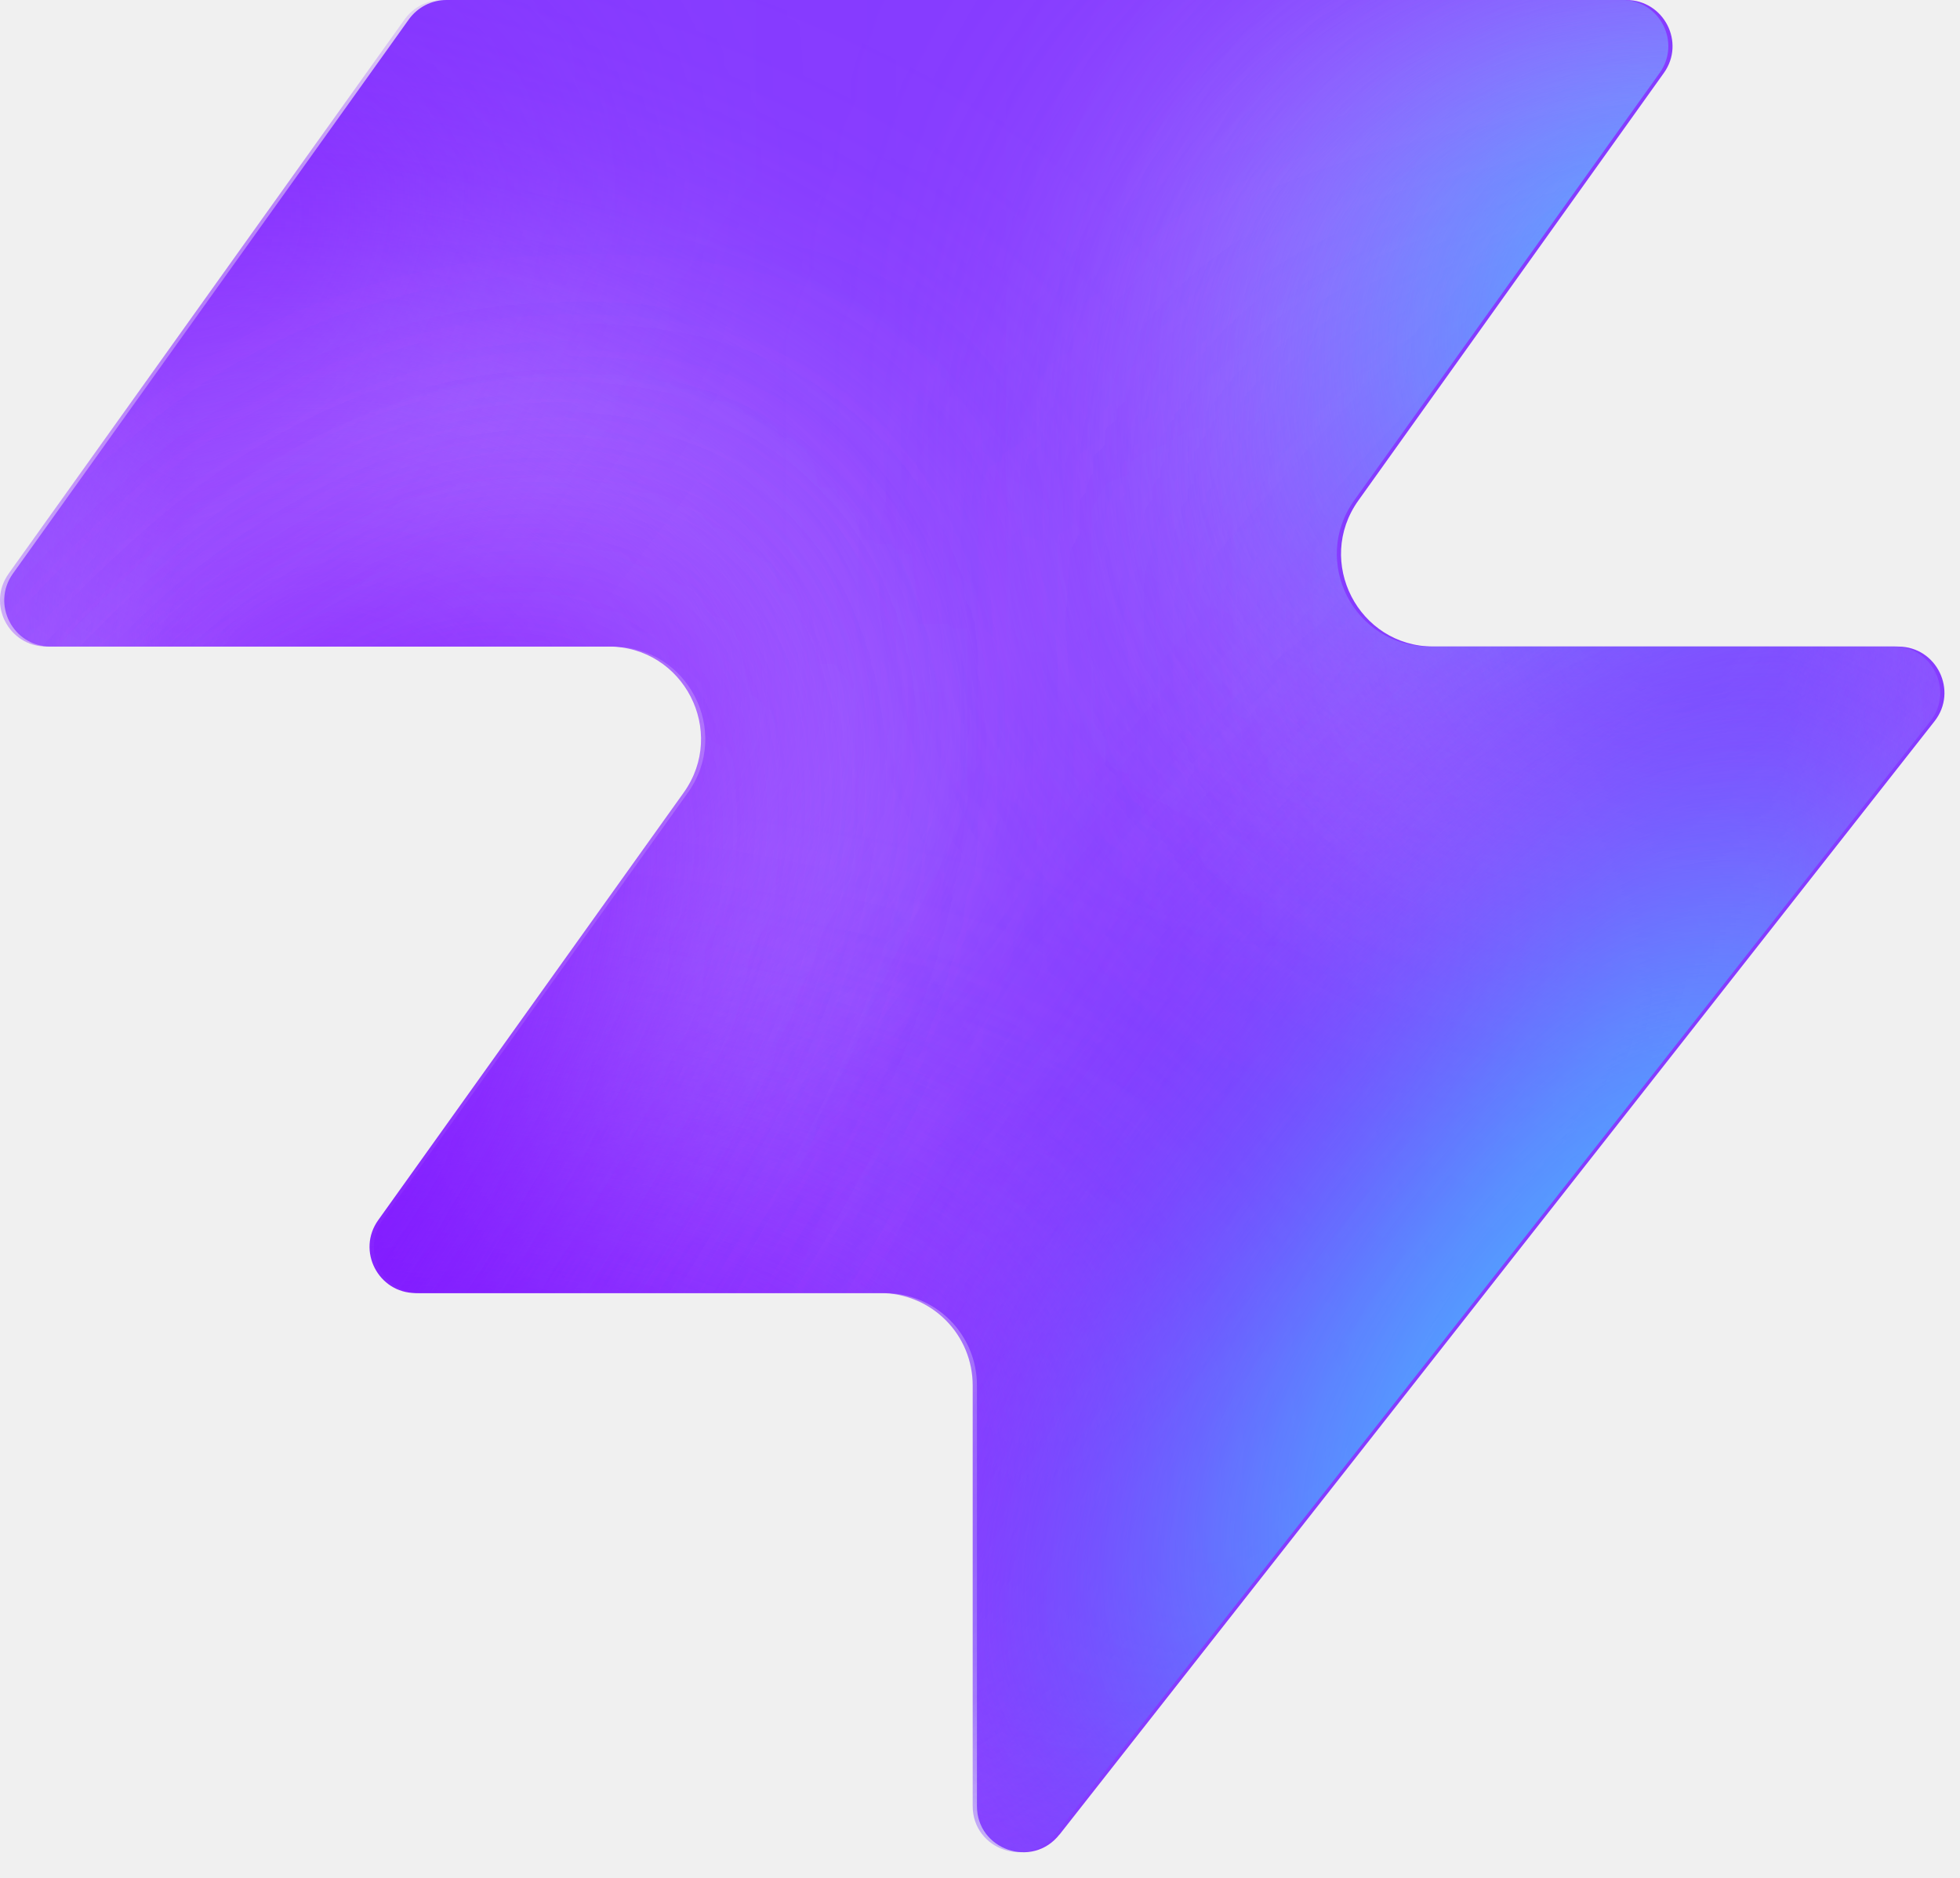
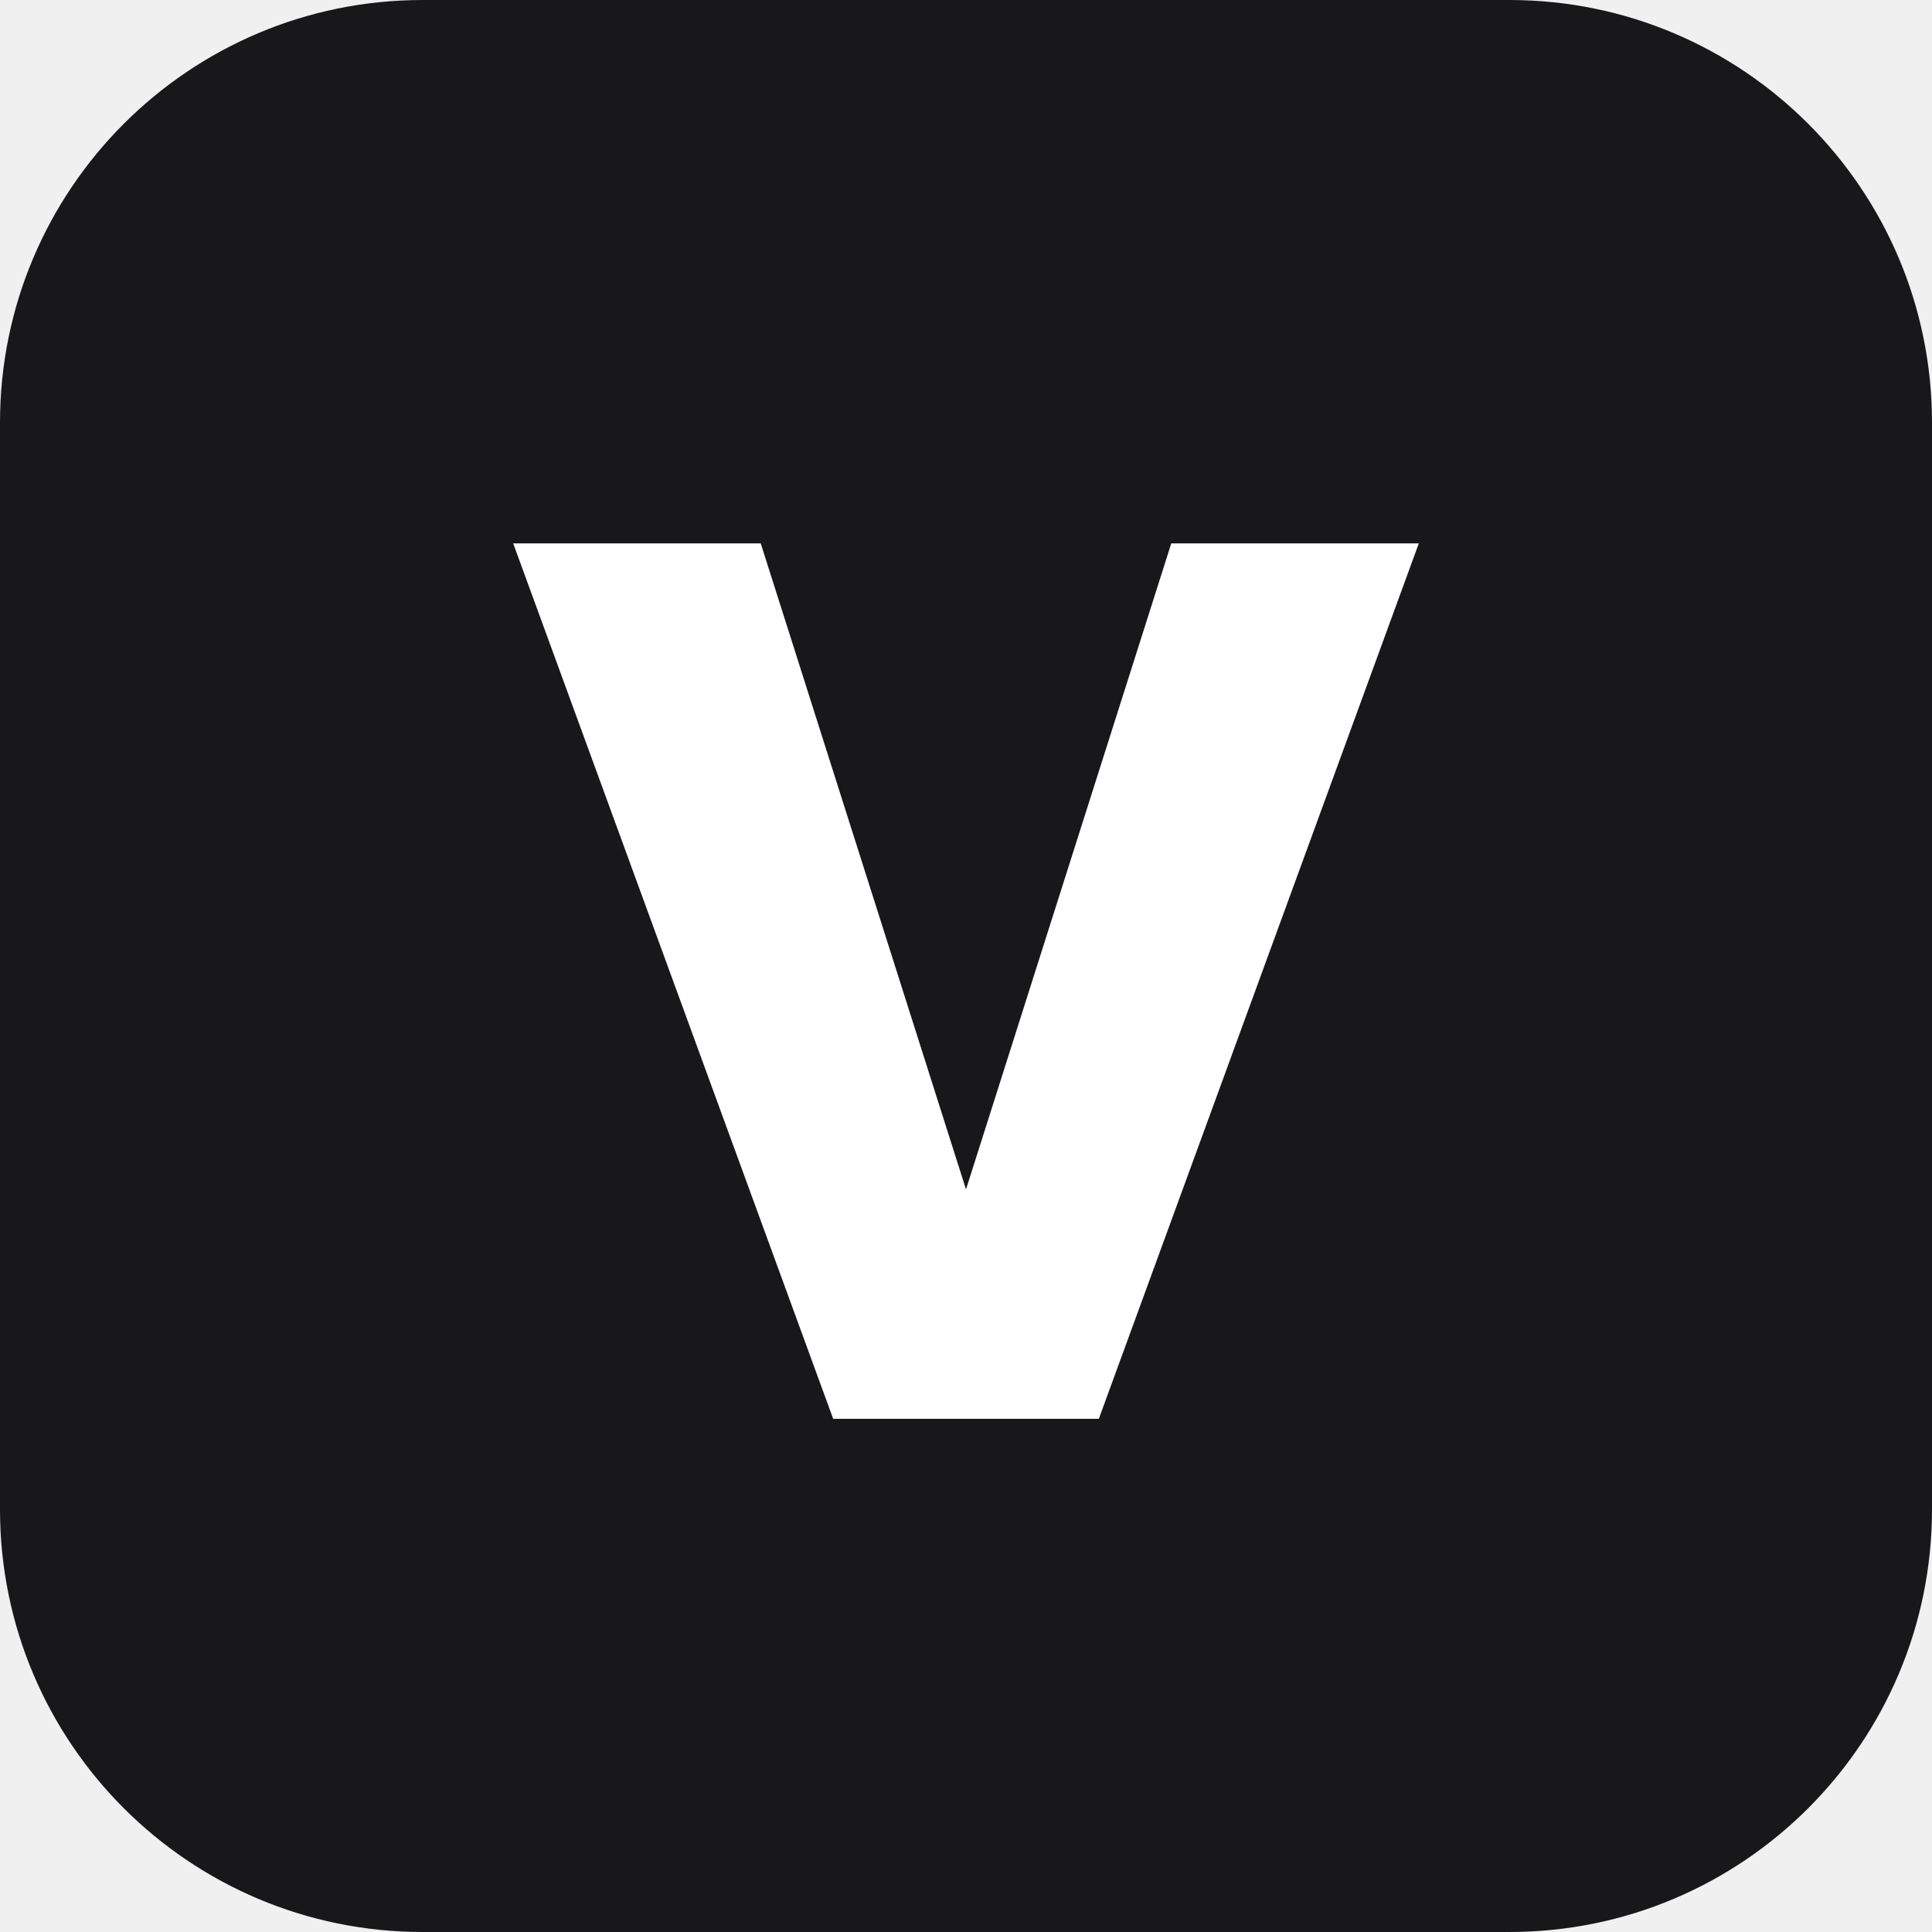
- <svg xmlns="http://www.w3.org/2000/svg" width="48" height="46" fill="none" viewBox="0 0 48 46">
-   <path fill="#863bff" d="M25.946 44.938c-.664.845-2.021.375-2.021-.698V33.937a2.26 2.26 0 0 0-2.262-2.262H10.287c-.92 0-1.456-1.04-.92-1.788l7.48-10.471c1.07-1.497 0-3.578-1.842-3.578H1.237c-.92 0-1.456-1.04-.92-1.788L10.013.474c.214-.297.556-.474.92-.474h28.894c.92 0 1.456 1.04.92 1.788l-7.48 10.471c-1.07 1.498 0 3.579 1.842 3.579h11.377c.943 0 1.473 1.088.89 1.83L25.947 44.94z" style="fill:#863bff;fill:color(display-p3 .525 .23 1);fill-opacity:1" />
-   <mask id="a" width="48" height="46" x="0" y="0" maskUnits="userSpaceOnUse" style="mask-type:alpha">
-     <path fill="#000" d="M25.842 44.938c-.664.844-2.021.375-2.021-.698V33.937a2.26 2.26 0 0 0-2.262-2.262H10.183c-.92 0-1.456-1.04-.92-1.788l7.48-10.471c1.07-1.498 0-3.579-1.842-3.579H1.133c-.92 0-1.456-1.04-.92-1.787L9.91.473c.214-.297.556-.474.92-.474h28.894c.92 0 1.456 1.04.92 1.788l-7.48 10.471c-1.07 1.498 0 3.578 1.842 3.578h11.377c.943 0 1.473 1.088.89 1.832L25.843 44.94z" style="fill:#000;fill-opacity:1" />
-   </mask>
-   <g mask="url(#a)">
-     <g filter="url(#b)">
-       <ellipse cx="5.508" cy="14.704" fill="#ede6ff" rx="5.508" ry="14.704" style="fill:#ede6ff;fill:color(display-p3 .927 .903 1);fill-opacity:1" transform="matrix(.00324 1 1 -.00324 -4.47 31.516)" />
-     </g>
-     <g filter="url(#c)">
-       <ellipse cx="10.399" cy="29.851" fill="#ede6ff" rx="10.399" ry="29.851" style="fill:#ede6ff;fill:color(display-p3 .927 .903 1);fill-opacity:1" transform="matrix(.00324 1 1 -.00324 -39.328 7.883)" />
-     </g>
-     <g filter="url(#d)">
-       <ellipse cx="5.508" cy="30.487" fill="#7e14ff" rx="5.508" ry="30.487" style="fill:#7e14ff;fill:color(display-p3 .492 .077 1);fill-opacity:1" transform="rotate(89.814 -25.913 -14.639)scale(1 -1)" />
-     </g>
-     <g filter="url(#e)">
-       <ellipse cx="5.508" cy="30.599" fill="#7e14ff" rx="5.508" ry="30.599" style="fill:#7e14ff;fill:color(display-p3 .492 .077 1);fill-opacity:1" transform="rotate(89.814 -32.644 -3.334)scale(1 -1)" />
-     </g>
-     <g filter="url(#f)">
-       <ellipse cx="5.508" cy="30.599" fill="#7e14ff" rx="5.508" ry="30.599" style="fill:#7e14ff;fill:color(display-p3 .492 .077 1);fill-opacity:1" transform="matrix(.00324 1 1 -.00324 -34.34 30.47)" />
-     </g>
-     <g filter="url(#g)">
-       <ellipse cx="14.072" cy="22.078" fill="#ede6ff" rx="14.072" ry="22.078" style="fill:#ede6ff;fill:color(display-p3 .927 .903 1);fill-opacity:1" transform="rotate(93.35 24.506 48.493)scale(-1 1)" />
-     </g>
-     <g filter="url(#h)">
-       <ellipse cx="3.47" cy="21.501" fill="#7e14ff" rx="3.47" ry="21.501" style="fill:#7e14ff;fill:color(display-p3 .492 .077 1);fill-opacity:1" transform="rotate(89.009 28.708 47.59)scale(-1 1)" />
-     </g>
-     <g filter="url(#i)">
-       <ellipse cx="3.47" cy="21.501" fill="#7e14ff" rx="3.47" ry="21.501" style="fill:#7e14ff;fill:color(display-p3 .492 .077 1);fill-opacity:1" transform="rotate(89.009 28.708 47.59)scale(-1 1)" />
-     </g>
-     <g filter="url(#j)">
-       <ellipse cx=".387" cy="8.972" fill="#7e14ff" rx="4.407" ry="29.108" style="fill:#7e14ff;fill:color(display-p3 .492 .077 1);fill-opacity:1" transform="rotate(39.51 .387 8.972)" />
-     </g>
-     <g filter="url(#k)">
-       <ellipse cx="47.523" cy="-6.092" fill="#7e14ff" rx="4.407" ry="29.108" style="fill:#7e14ff;fill:color(display-p3 .492 .077 1);fill-opacity:1" transform="rotate(37.892 47.523 -6.092)" />
-     </g>
-     <g filter="url(#l)">
-       <ellipse cx="41.412" cy="6.333" fill="#47bfff" rx="5.971" ry="9.665" style="fill:#47bfff;fill:color(display-p3 .28 .748 1);fill-opacity:1" transform="rotate(37.892 41.412 6.333)" />
-     </g>
-     <g filter="url(#m)">
-       <ellipse cx="-1.879" cy="38.332" fill="#7e14ff" rx="4.407" ry="29.108" style="fill:#7e14ff;fill:color(display-p3 .492 .077 1);fill-opacity:1" transform="rotate(37.892 -1.88 38.332)" />
-     </g>
-     <g filter="url(#n)">
-       <ellipse cx="-1.879" cy="38.332" fill="#7e14ff" rx="4.407" ry="29.108" style="fill:#7e14ff;fill:color(display-p3 .492 .077 1);fill-opacity:1" transform="rotate(37.892 -1.88 38.332)" />
-     </g>
-     <g filter="url(#o)">
-       <ellipse cx="35.651" cy="29.907" fill="#7e14ff" rx="4.407" ry="29.108" style="fill:#7e14ff;fill:color(display-p3 .492 .077 1);fill-opacity:1" transform="rotate(37.892 35.651 29.907)" />
-     </g>
-     <g filter="url(#p)">
-       <ellipse cx="38.418" cy="32.4" fill="#47bfff" rx="5.971" ry="15.297" style="fill:#47bfff;fill:color(display-p3 .28 .748 1);fill-opacity:1" transform="rotate(37.892 38.418 32.4)" />
-     </g>
-   </g>
-   <defs>
-     <filter id="b" width="60.045" height="41.654" x="-19.77" y="16.149" color-interpolation-filters="sRGB" filterUnits="userSpaceOnUse">
-       <feFlood flood-opacity="0" result="BackgroundImageFix" />
-       <feBlend in="SourceGraphic" in2="BackgroundImageFix" result="shape" />
-       <feGaussianBlur result="effect1_foregroundBlur_2002_17158" stdDeviation="7.659" />
-     </filter>
-     <filter id="c" width="90.34" height="51.437" x="-54.613" y="-7.533" color-interpolation-filters="sRGB" filterUnits="userSpaceOnUse">
-       <feFlood flood-opacity="0" result="BackgroundImageFix" />
-       <feBlend in="SourceGraphic" in2="BackgroundImageFix" result="shape" />
-       <feGaussianBlur result="effect1_foregroundBlur_2002_17158" stdDeviation="7.659" />
-     </filter>
-     <filter id="d" width="79.355" height="29.4" x="-49.64" y="2.03" color-interpolation-filters="sRGB" filterUnits="userSpaceOnUse">
-       <feFlood flood-opacity="0" result="BackgroundImageFix" />
-       <feBlend in="SourceGraphic" in2="BackgroundImageFix" result="shape" />
-       <feGaussianBlur result="effect1_foregroundBlur_2002_17158" stdDeviation="4.596" />
-     </filter>
-     <filter id="e" width="79.579" height="29.4" x="-45.045" y="20.029" color-interpolation-filters="sRGB" filterUnits="userSpaceOnUse">
-       <feFlood flood-opacity="0" result="BackgroundImageFix" />
-       <feBlend in="SourceGraphic" in2="BackgroundImageFix" result="shape" />
-       <feGaussianBlur result="effect1_foregroundBlur_2002_17158" stdDeviation="4.596" />
-     </filter>
-     <filter id="f" width="79.579" height="29.4" x="-43.513" y="21.178" color-interpolation-filters="sRGB" filterUnits="userSpaceOnUse">
-       <feFlood flood-opacity="0" result="BackgroundImageFix" />
-       <feBlend in="SourceGraphic" in2="BackgroundImageFix" result="shape" />
-       <feGaussianBlur result="effect1_foregroundBlur_2002_17158" stdDeviation="4.596" />
-     </filter>
-     <filter id="g" width="74.749" height="58.852" x="15.756" y="-17.901" color-interpolation-filters="sRGB" filterUnits="userSpaceOnUse">
-       <feFlood flood-opacity="0" result="BackgroundImageFix" />
-       <feBlend in="SourceGraphic" in2="BackgroundImageFix" result="shape" />
-       <feGaussianBlur result="effect1_foregroundBlur_2002_17158" stdDeviation="7.659" />
-     </filter>
-     <filter id="h" width="61.377" height="25.362" x="23.548" y="2.284" color-interpolation-filters="sRGB" filterUnits="userSpaceOnUse">
-       <feFlood flood-opacity="0" result="BackgroundImageFix" />
-       <feBlend in="SourceGraphic" in2="BackgroundImageFix" result="shape" />
-       <feGaussianBlur result="effect1_foregroundBlur_2002_17158" stdDeviation="4.596" />
-     </filter>
-     <filter id="i" width="61.377" height="25.362" x="23.548" y="2.284" color-interpolation-filters="sRGB" filterUnits="userSpaceOnUse">
-       <feFlood flood-opacity="0" result="BackgroundImageFix" />
-       <feBlend in="SourceGraphic" in2="BackgroundImageFix" result="shape" />
-       <feGaussianBlur result="effect1_foregroundBlur_2002_17158" stdDeviation="4.596" />
-     </filter>
-     <filter id="j" width="56.045" height="63.649" x="-27.636" y="-22.853" color-interpolation-filters="sRGB" filterUnits="userSpaceOnUse">
-       <feFlood flood-opacity="0" result="BackgroundImageFix" />
-       <feBlend in="SourceGraphic" in2="BackgroundImageFix" result="shape" />
-       <feGaussianBlur result="effect1_foregroundBlur_2002_17158" stdDeviation="4.596" />
-     </filter>
-     <filter id="k" width="54.814" height="64.646" x="20.116" y="-38.415" color-interpolation-filters="sRGB" filterUnits="userSpaceOnUse">
-       <feFlood flood-opacity="0" result="BackgroundImageFix" />
-       <feBlend in="SourceGraphic" in2="BackgroundImageFix" result="shape" />
-       <feGaussianBlur result="effect1_foregroundBlur_2002_17158" stdDeviation="4.596" />
-     </filter>
-     <filter id="l" width="33.541" height="35.313" x="24.641" y="-11.323" color-interpolation-filters="sRGB" filterUnits="userSpaceOnUse">
-       <feFlood flood-opacity="0" result="BackgroundImageFix" />
-       <feBlend in="SourceGraphic" in2="BackgroundImageFix" result="shape" />
-       <feGaussianBlur result="effect1_foregroundBlur_2002_17158" stdDeviation="4.596" />
-     </filter>
-     <filter id="m" width="54.814" height="64.646" x="-29.286" y="6.009" color-interpolation-filters="sRGB" filterUnits="userSpaceOnUse">
-       <feFlood flood-opacity="0" result="BackgroundImageFix" />
-       <feBlend in="SourceGraphic" in2="BackgroundImageFix" result="shape" />
-       <feGaussianBlur result="effect1_foregroundBlur_2002_17158" stdDeviation="4.596" />
-     </filter>
-     <filter id="n" width="54.814" height="64.646" x="-29.286" y="6.009" color-interpolation-filters="sRGB" filterUnits="userSpaceOnUse">
-       <feFlood flood-opacity="0" result="BackgroundImageFix" />
-       <feBlend in="SourceGraphic" in2="BackgroundImageFix" result="shape" />
-       <feGaussianBlur result="effect1_foregroundBlur_2002_17158" stdDeviation="4.596" />
-     </filter>
-     <filter id="o" width="54.814" height="64.646" x="8.244" y="-2.416" color-interpolation-filters="sRGB" filterUnits="userSpaceOnUse">
-       <feFlood flood-opacity="0" result="BackgroundImageFix" />
-       <feBlend in="SourceGraphic" in2="BackgroundImageFix" result="shape" />
-       <feGaussianBlur result="effect1_foregroundBlur_2002_17158" stdDeviation="4.596" />
-     </filter>
-     <filter id="p" width="39.409" height="43.623" x="18.713" y="10.588" color-interpolation-filters="sRGB" filterUnits="userSpaceOnUse">
-       <feFlood flood-opacity="0" result="BackgroundImageFix" />
-       <feBlend in="SourceGraphic" in2="BackgroundImageFix" result="shape" />
-       <feGaussianBlur result="effect1_foregroundBlur_2002_17158" stdDeviation="4.596" />
-     </filter>
-   </defs>
+ <svg xmlns="http://www.w3.org/2000/svg" width="64" height="64" viewBox="0 0 64 64">
+   <rect width="64" height="64" rx="14" fill="#18181B" />
+   <path d="M17 18h8.2L32 39.4 38.8 18H47L36.4 47h-8.8z" fill="#fff" />
</svg>
